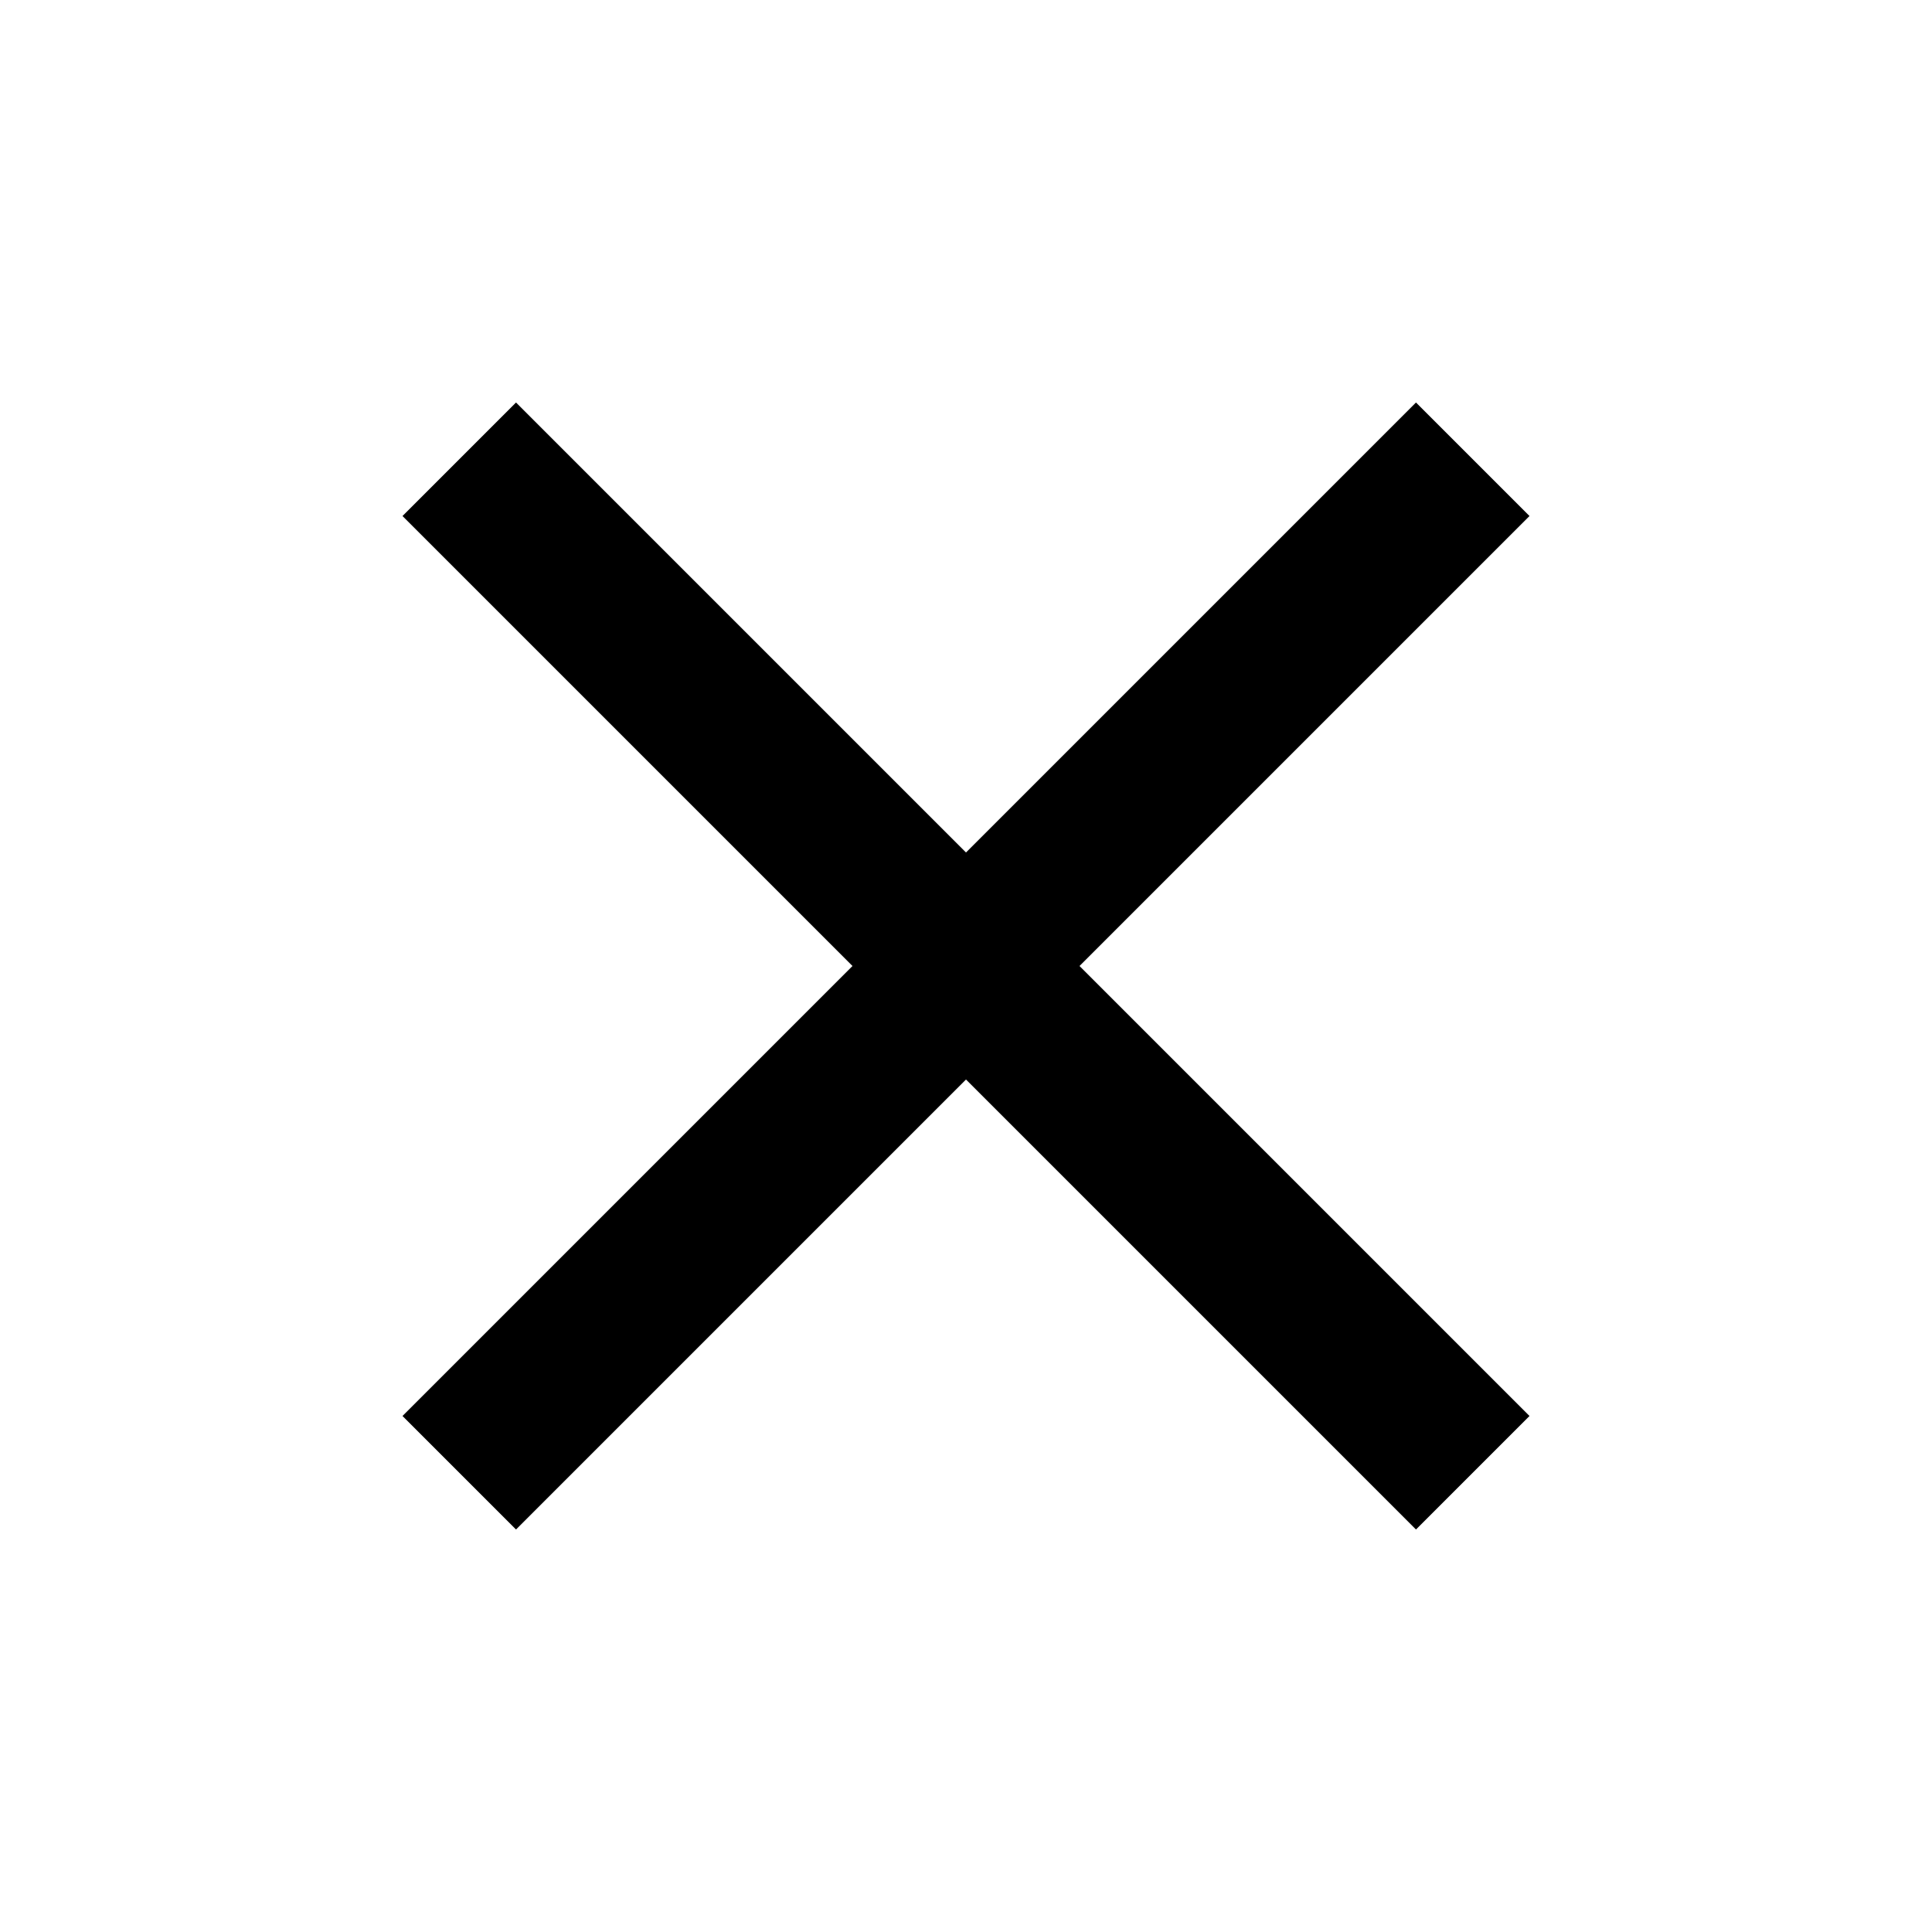
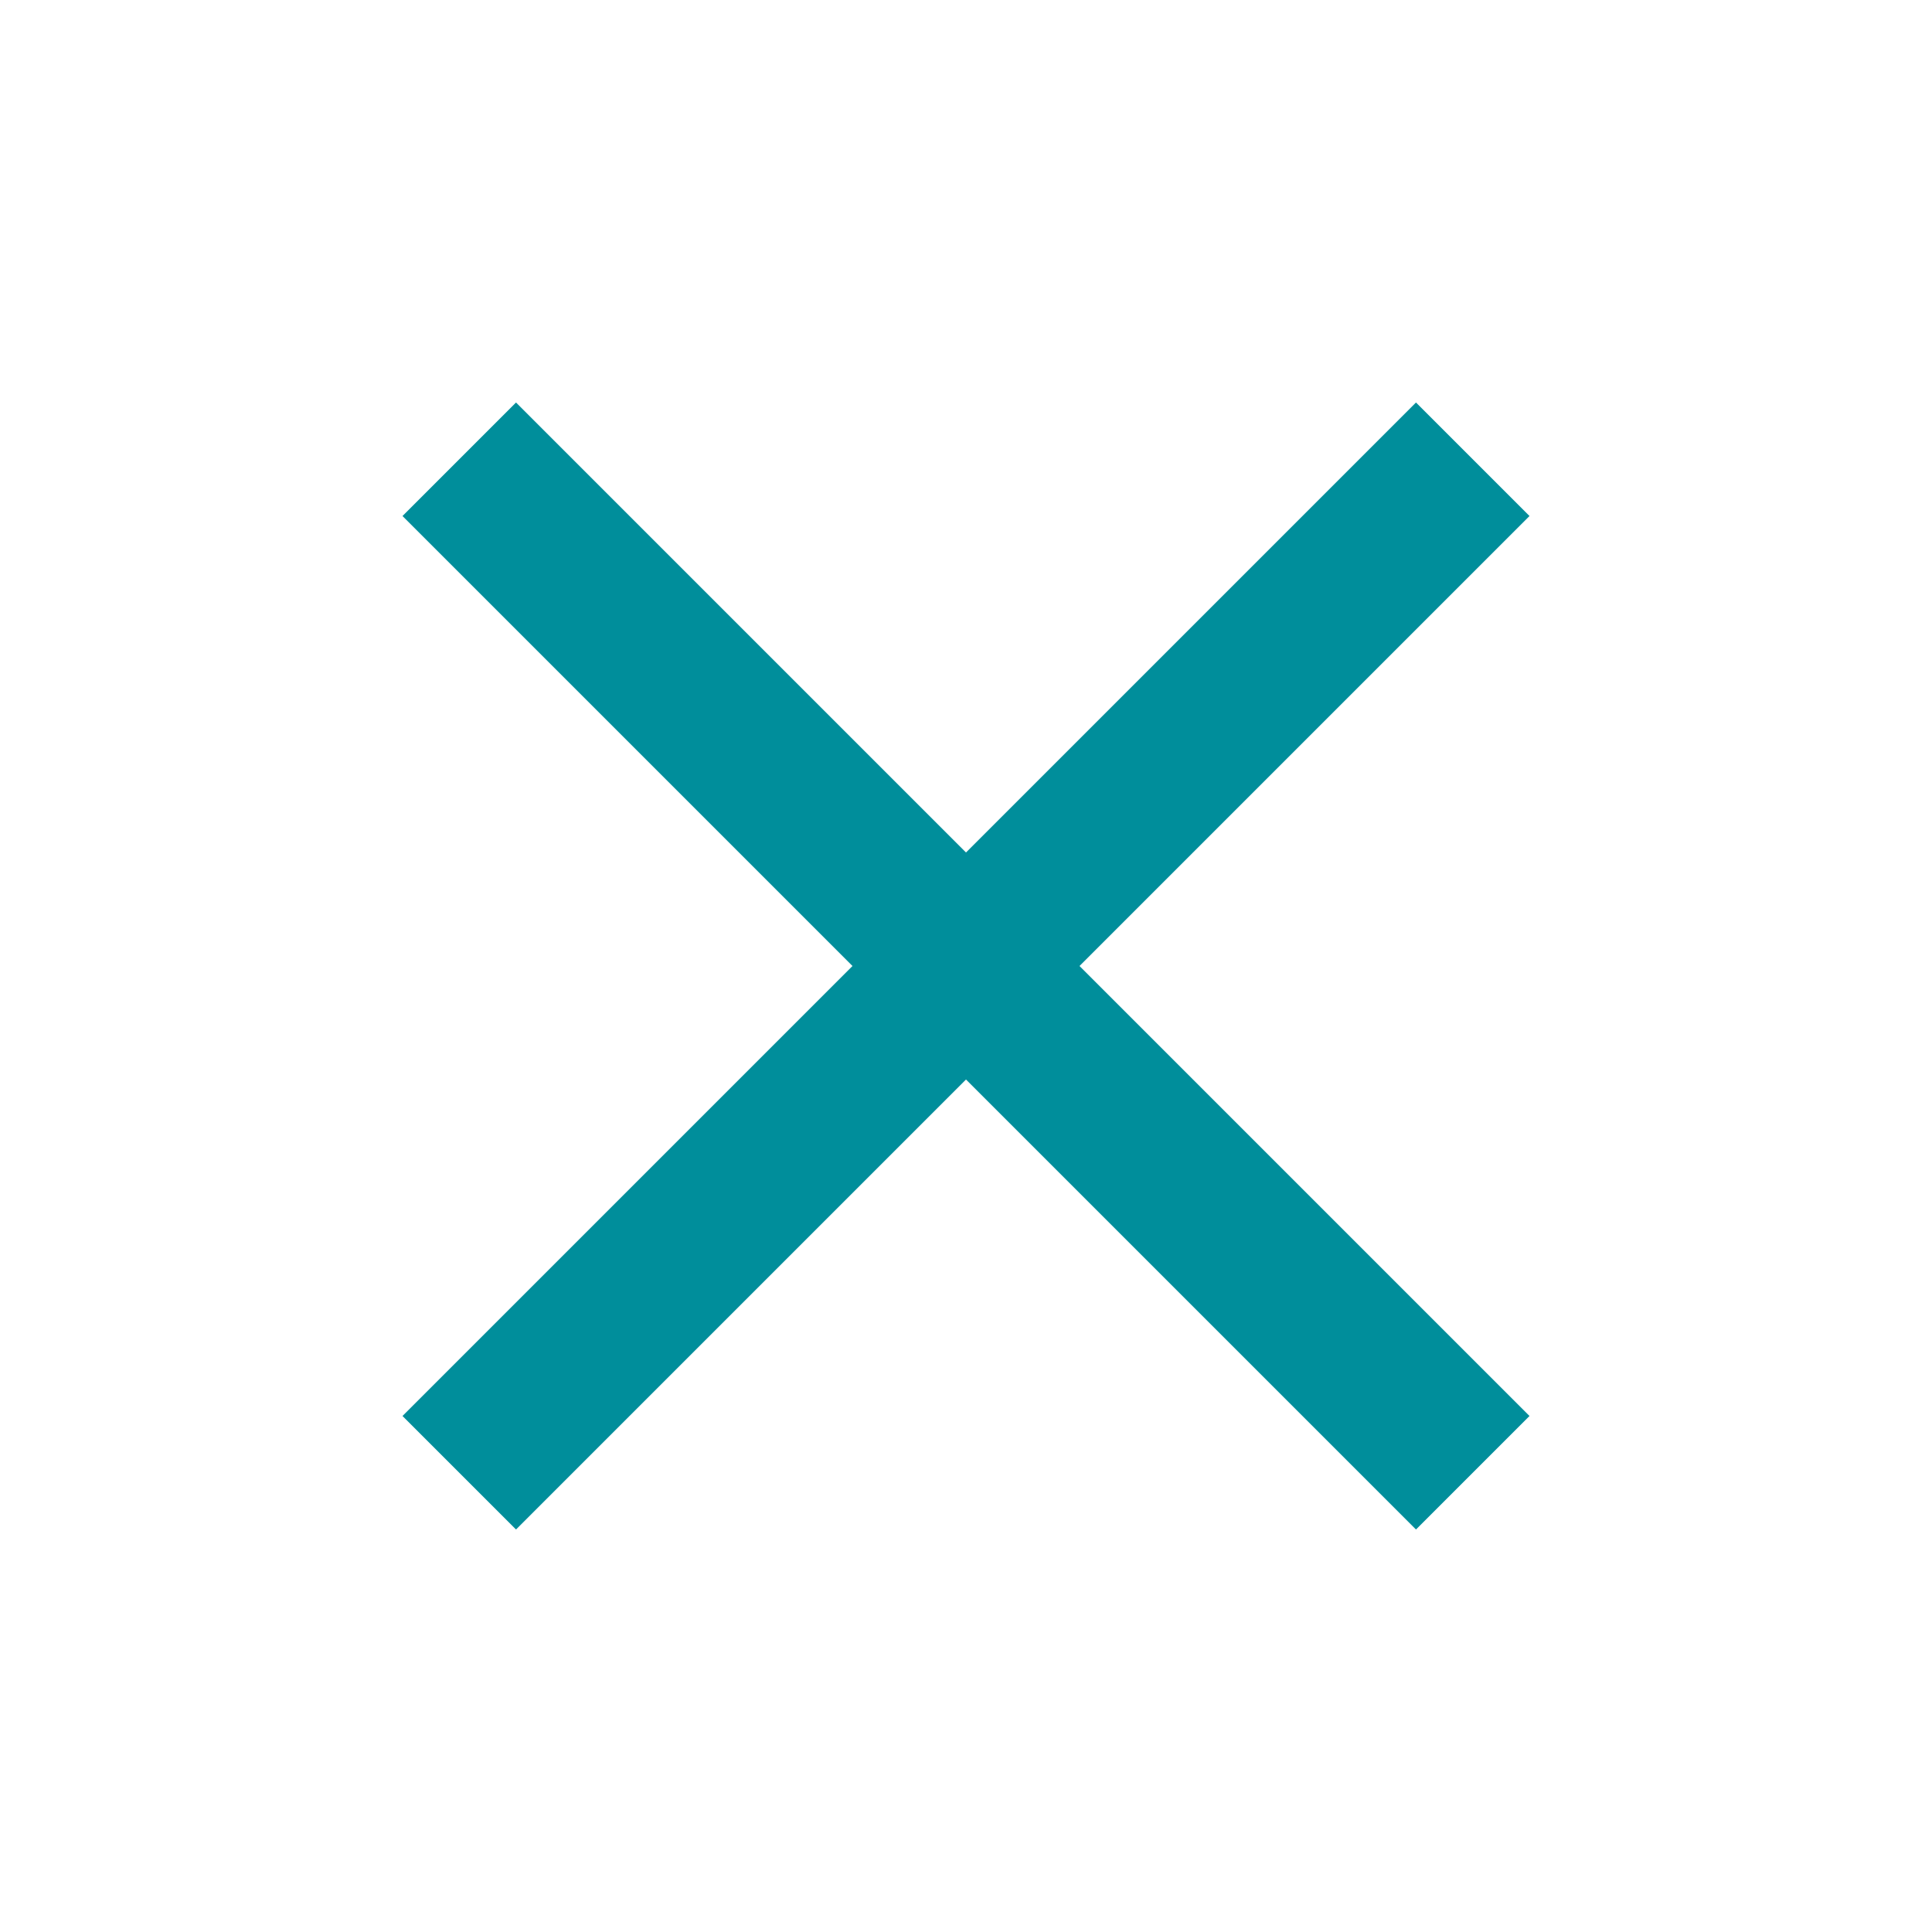
- <svg xmlns="http://www.w3.org/2000/svg" height="24" viewBox="0 0 24 24" width="24">
+ <svg xmlns="http://www.w3.org/2000/svg" fill="#008e9b" height="24" viewBox="0 0 24 24" width="24">
  <path d="M0 0h24v24H0z" fill="none" />
  <path d="M19 6.41L17.59 5 12 10.59 6.41 5 5 6.41 10.59 12 5 17.59 6.41 19 12 13.41 17.59 19 19 17.59 13.41 12z" />
</svg>
